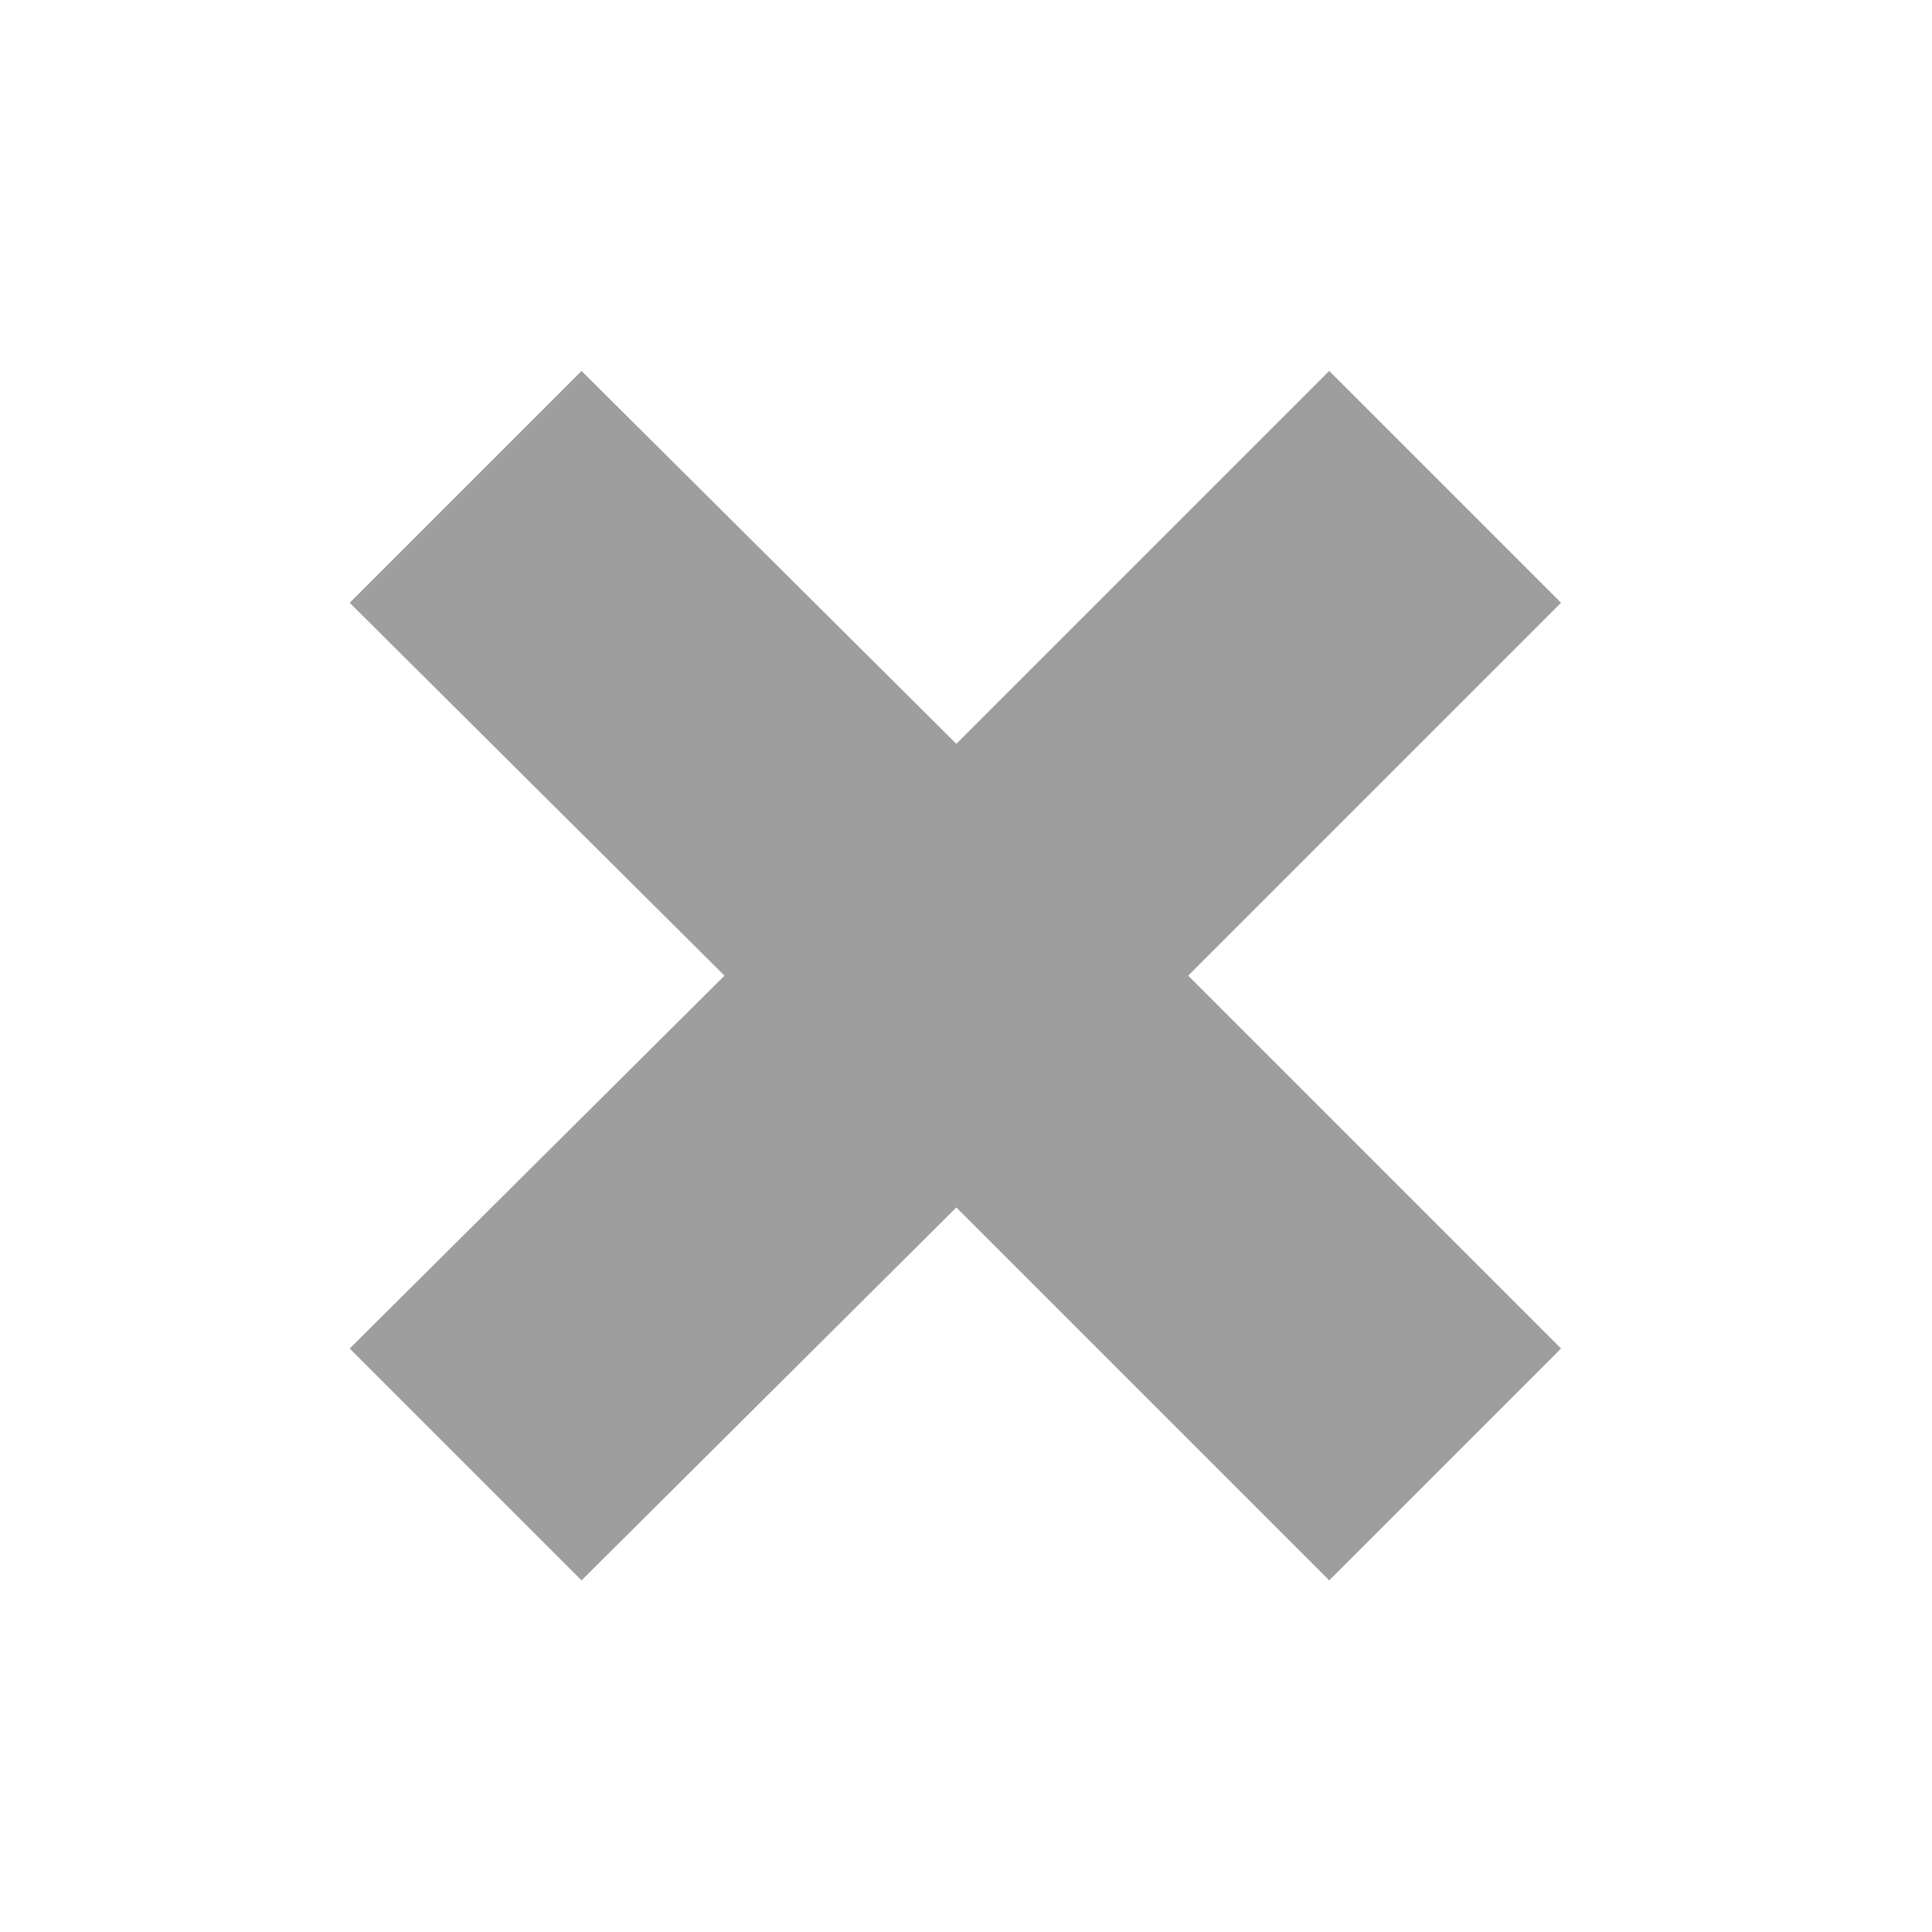
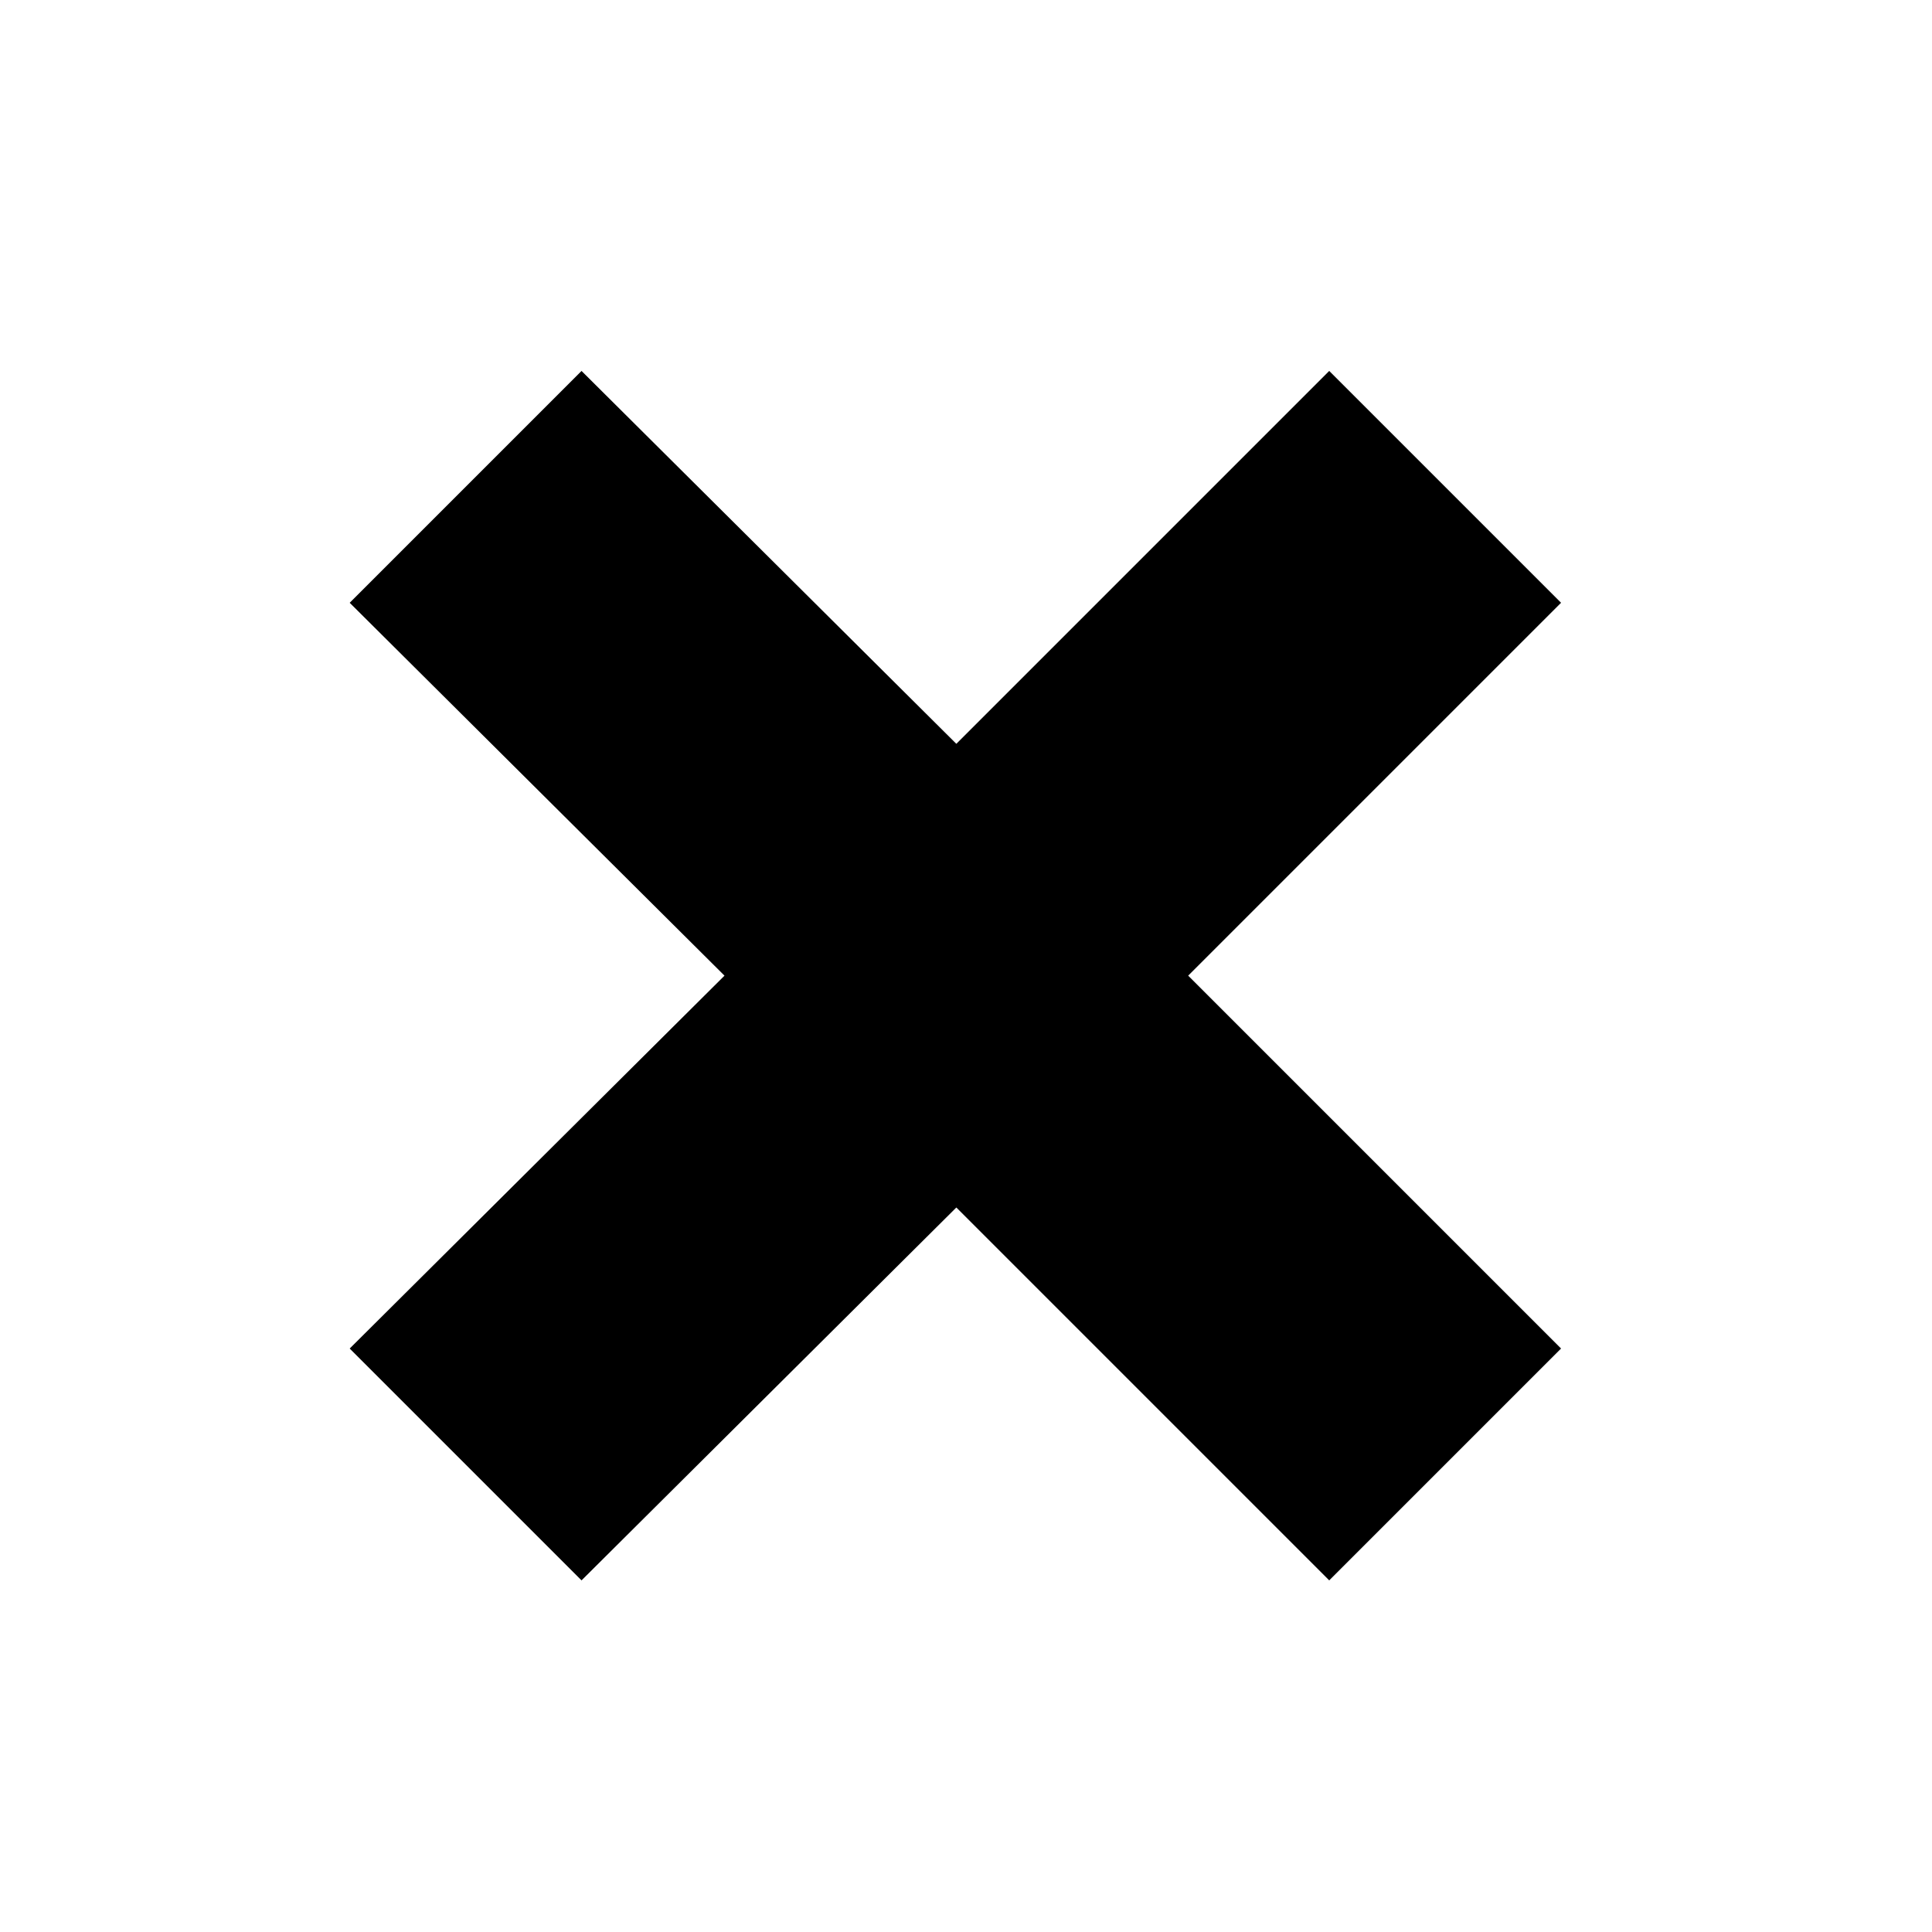
<svg xmlns="http://www.w3.org/2000/svg" version="1.1" id="Layer_1" x="0px" y="0px" viewBox="37 -38 100 100" style="enable-background:new 37 -38 100 100;" xml:space="preserve">
  <style type="text/css">
- 	.st0{fill:#9E9E9E;}
+ 	.st0{fill:#000000;}
</style>
  <polygon class="st0" points="117.8,-6.8 105.8,-18.8 86.5,0.5 67.1,-18.8 55.1,-6.8 74.5,12.5 55.1,31.8 67.1,43.8 86.5,24.5   105.8,43.8 117.8,31.8 98.5,12.5 " />
</svg>
